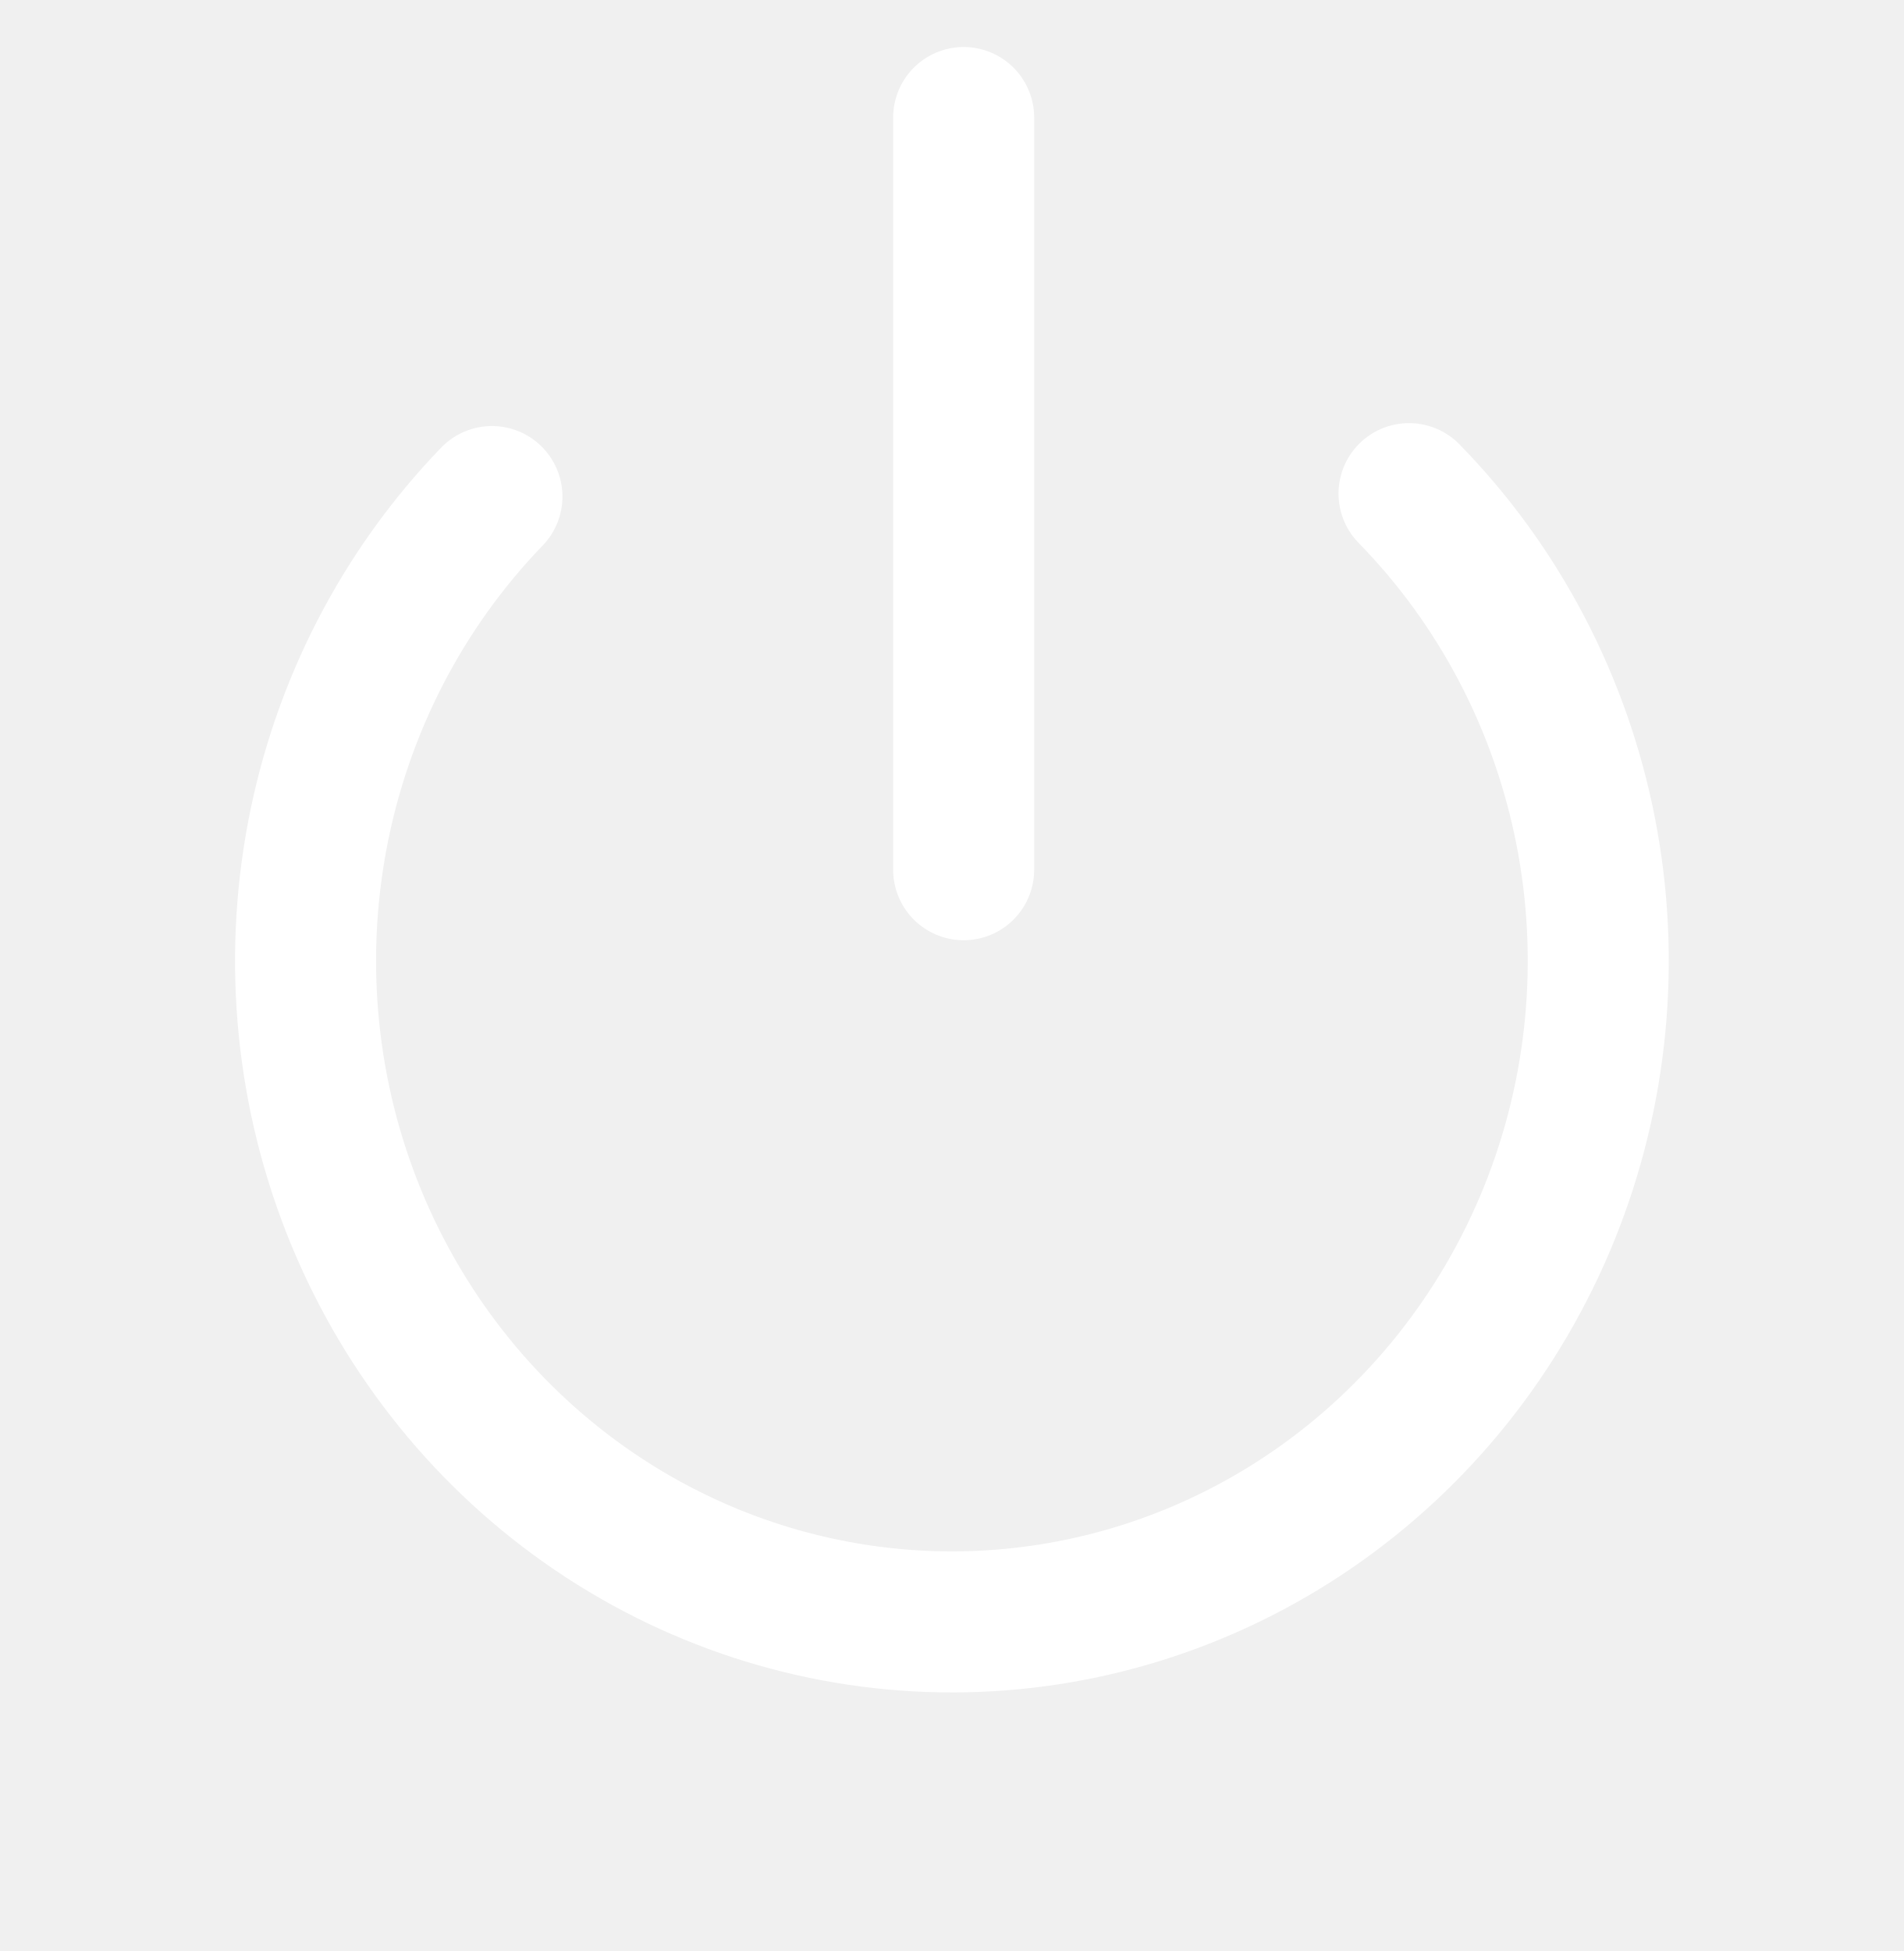
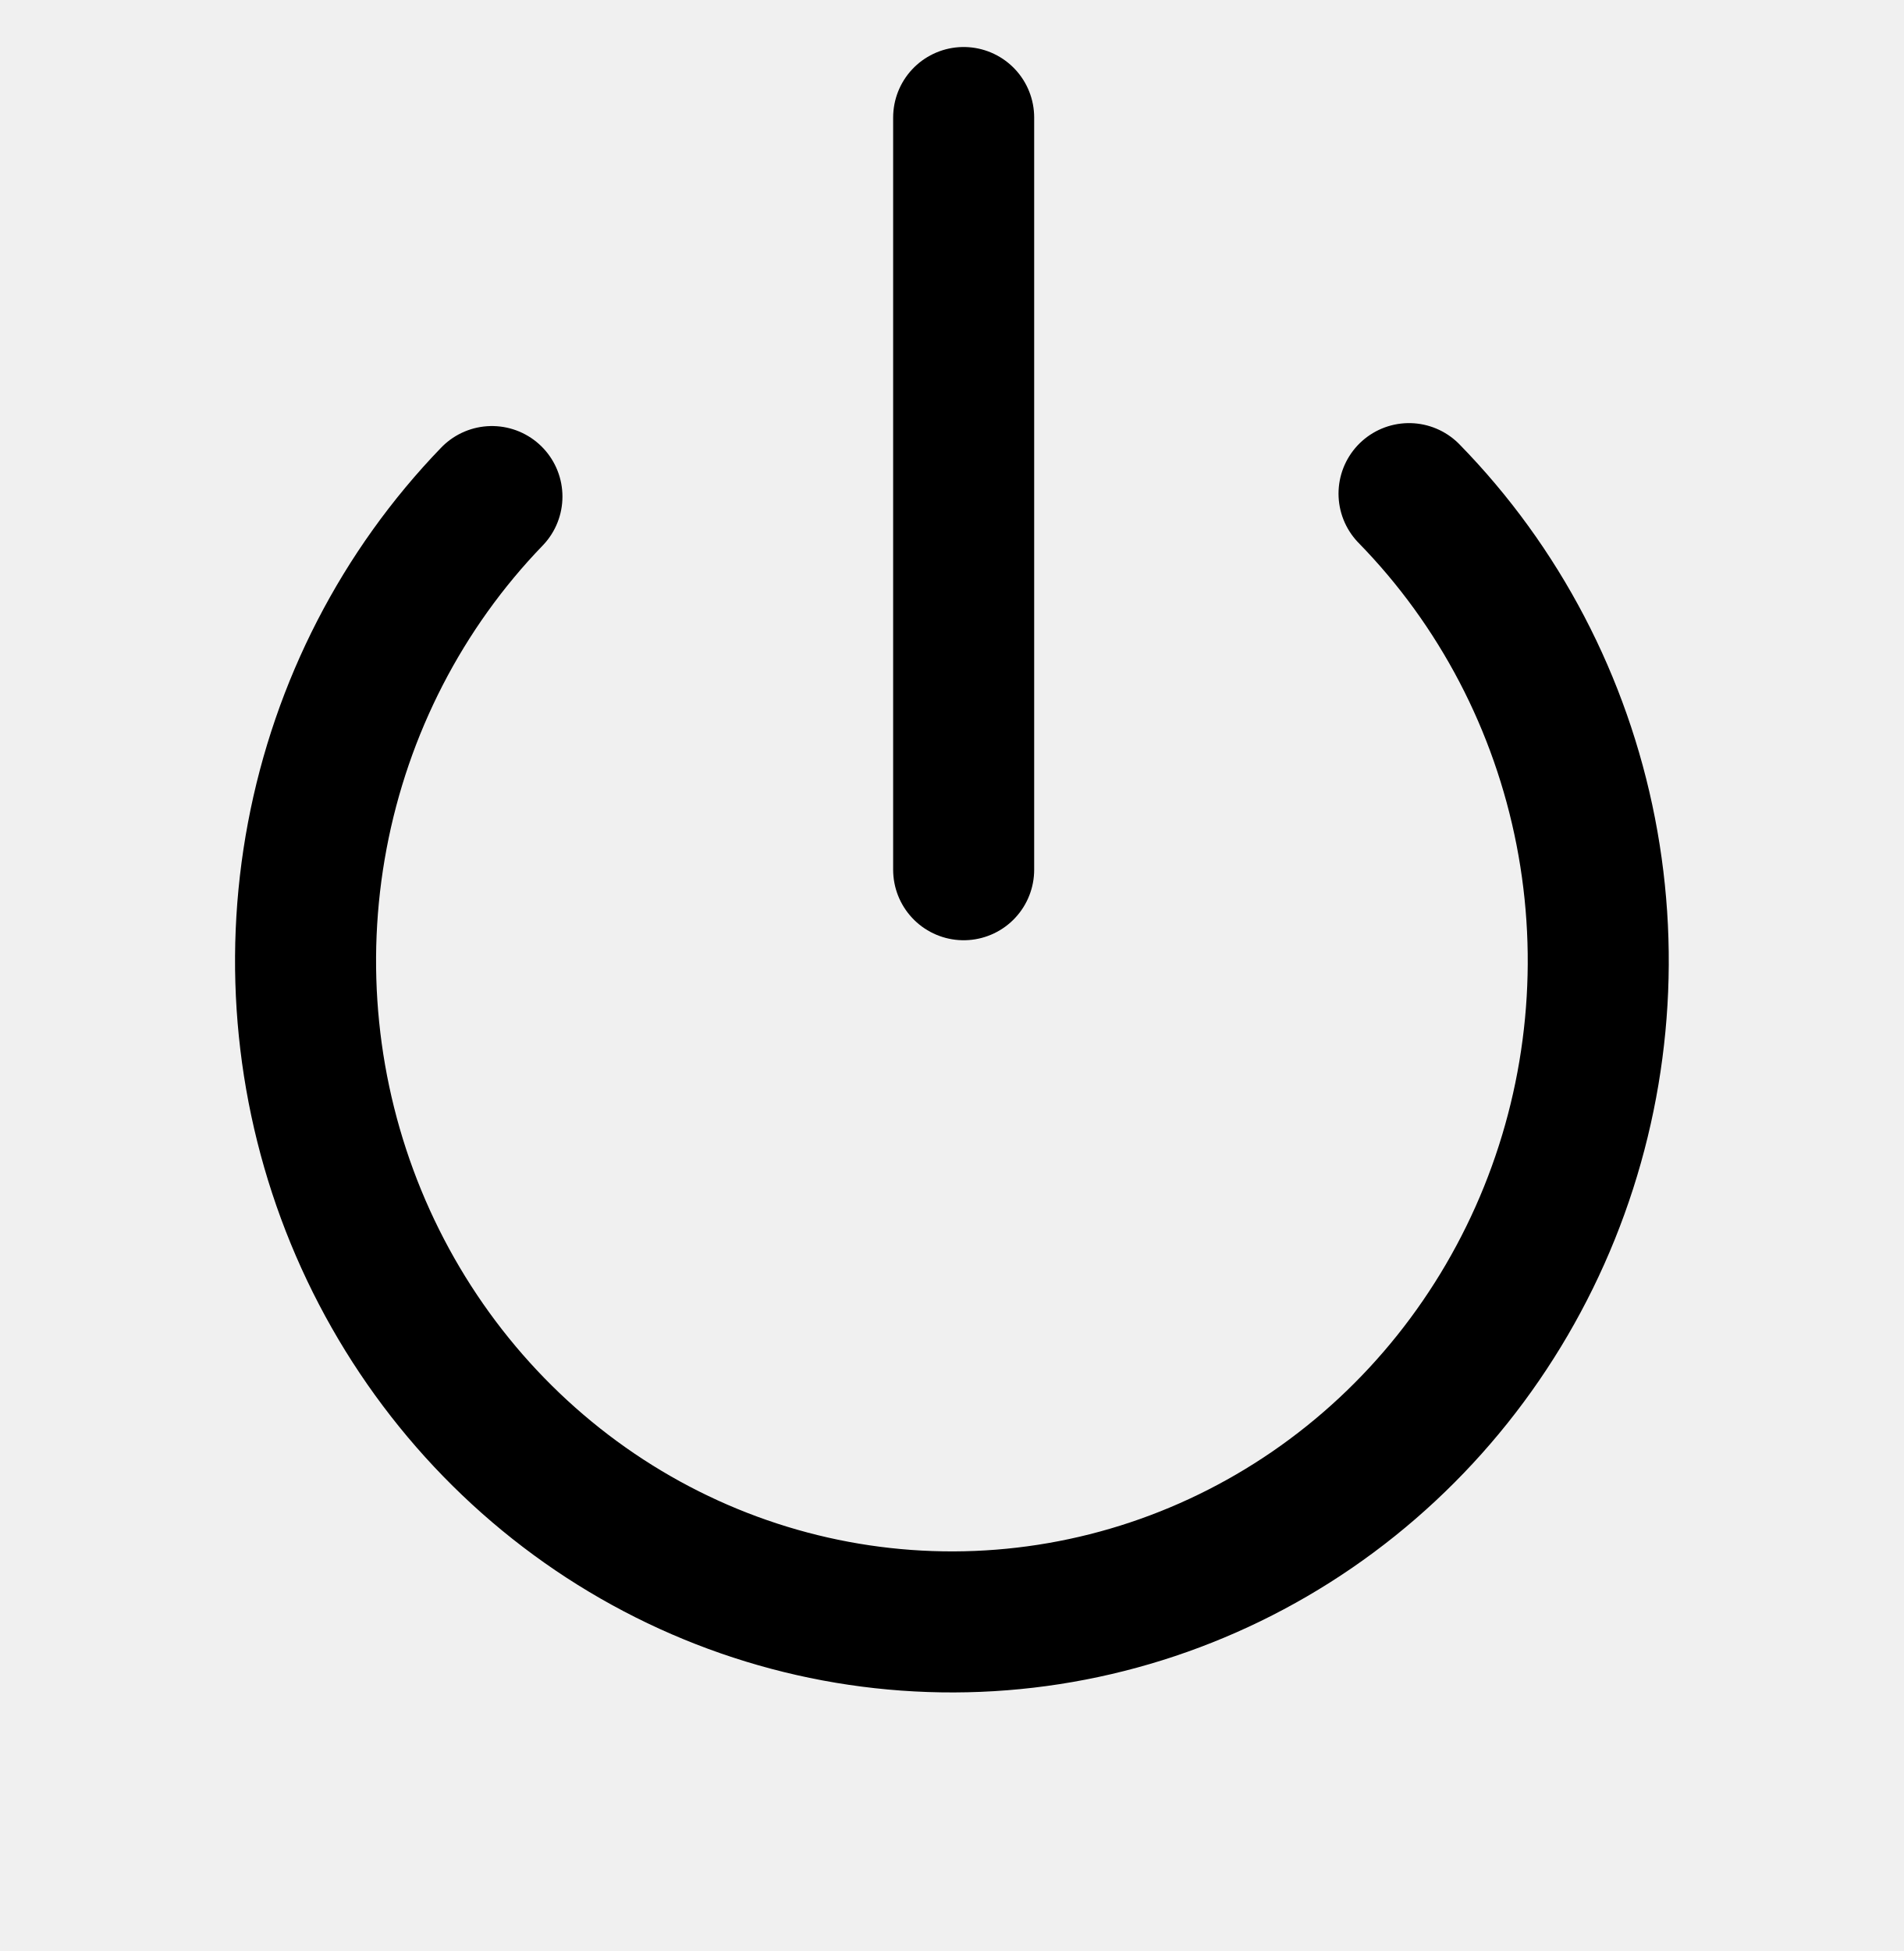
<svg xmlns="http://www.w3.org/2000/svg" width="81" height="83" viewBox="0 0 81 83" fill="none">
-   <path d="M41 5V37" stroke="white" stroke-width="6" stroke-linecap="round" stroke-linejoin="round" />
-   <path d="M59.949 21C63.789 24.928 66.405 29.93 67.468 35.376C68.531 40.823 67.993 46.469 65.922 51.603C63.851 56.737 60.34 61.129 55.831 64.225C51.322 67.321 46.017 68.983 40.586 69C35.155 69.017 29.84 67.39 25.312 64.323C20.785 61.255 17.247 56.886 15.144 51.766C13.042 46.645 12.469 41.002 13.499 35.549C14.528 30.096 17.114 25.077 20.93 21.125" stroke="white" stroke-width="6" stroke-linecap="round" stroke-linejoin="round" />
+   <path d="M41 5V37" stroke="currentColor" stroke-width="6" stroke-linecap="round" stroke-linejoin="round" />
+   <path d="M59.949 21C63.789 24.928 66.405 29.93 67.468 35.376C68.531 40.823 67.993 46.469 65.922 51.603C63.851 56.737 60.34 61.129 55.831 64.225C51.322 67.321 46.017 68.983 40.586 69C35.155 69.017 29.84 67.39 25.312 64.323C20.785 61.255 17.247 56.886 15.144 51.766C13.042 46.645 12.469 41.002 13.499 35.549C14.528 30.096 17.114 25.077 20.93 21.125" stroke="currentColor" stroke-width="6" stroke-linecap="round" stroke-linejoin="round" />
</svg>
